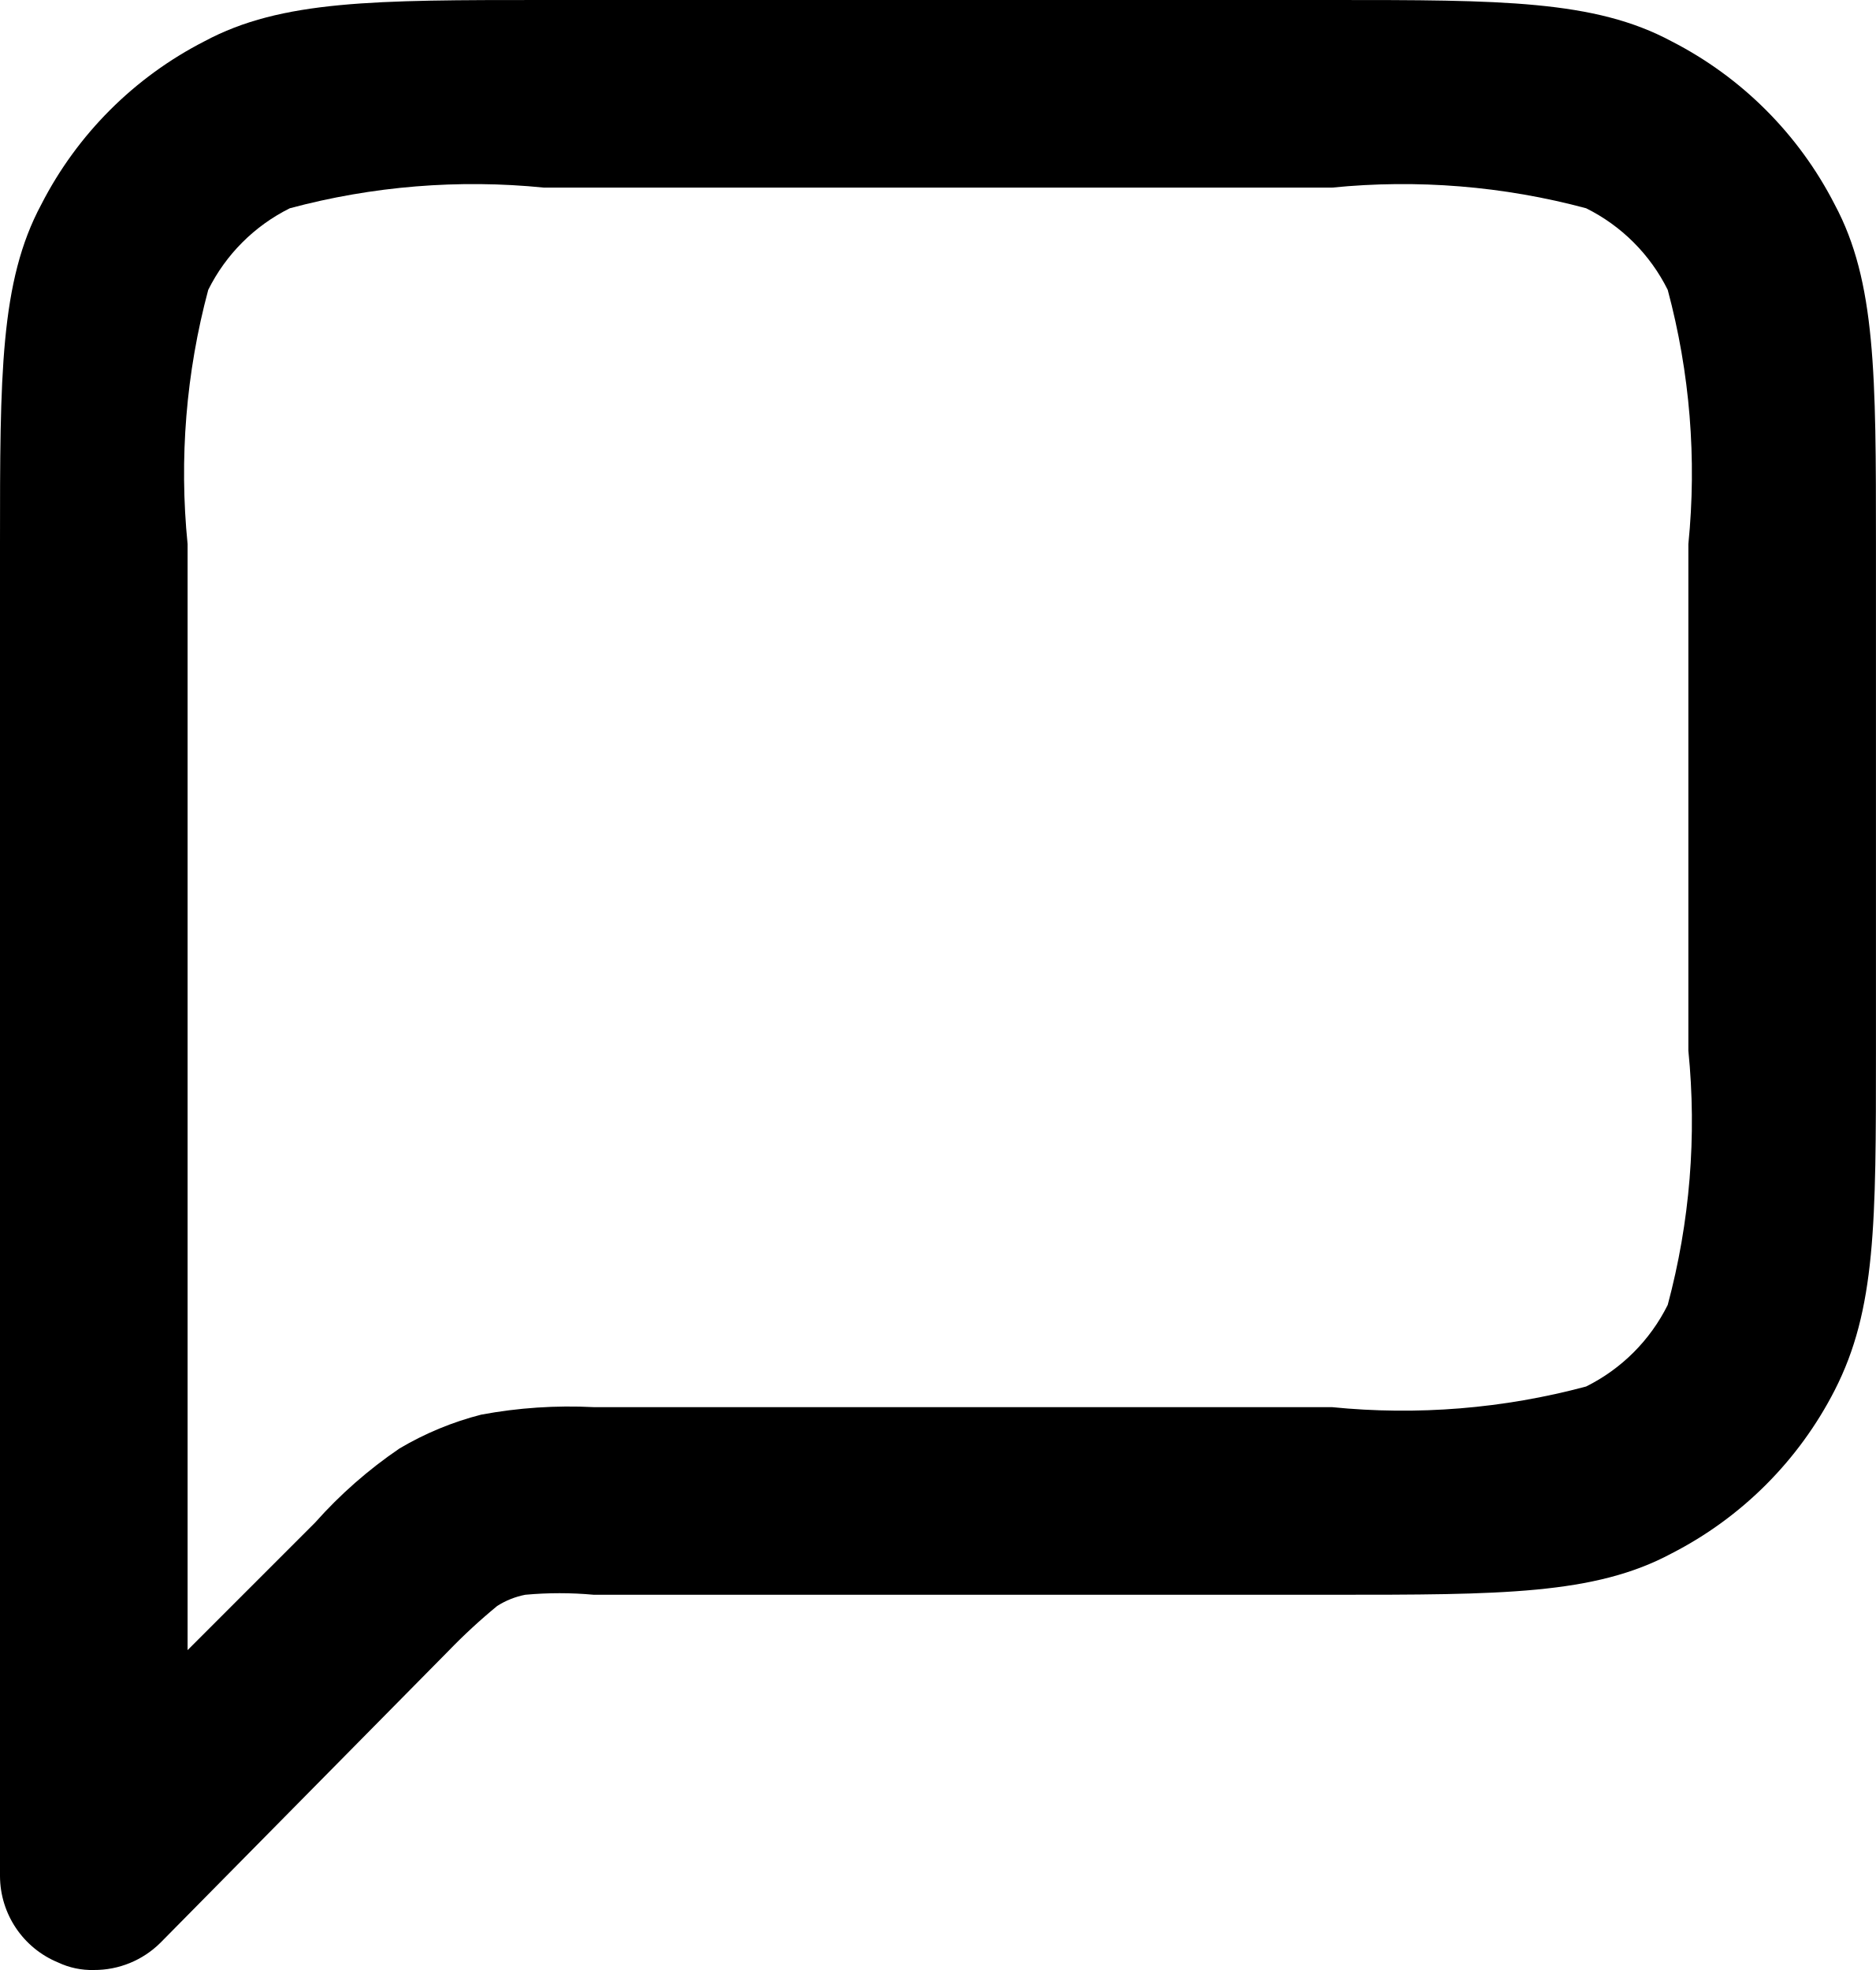
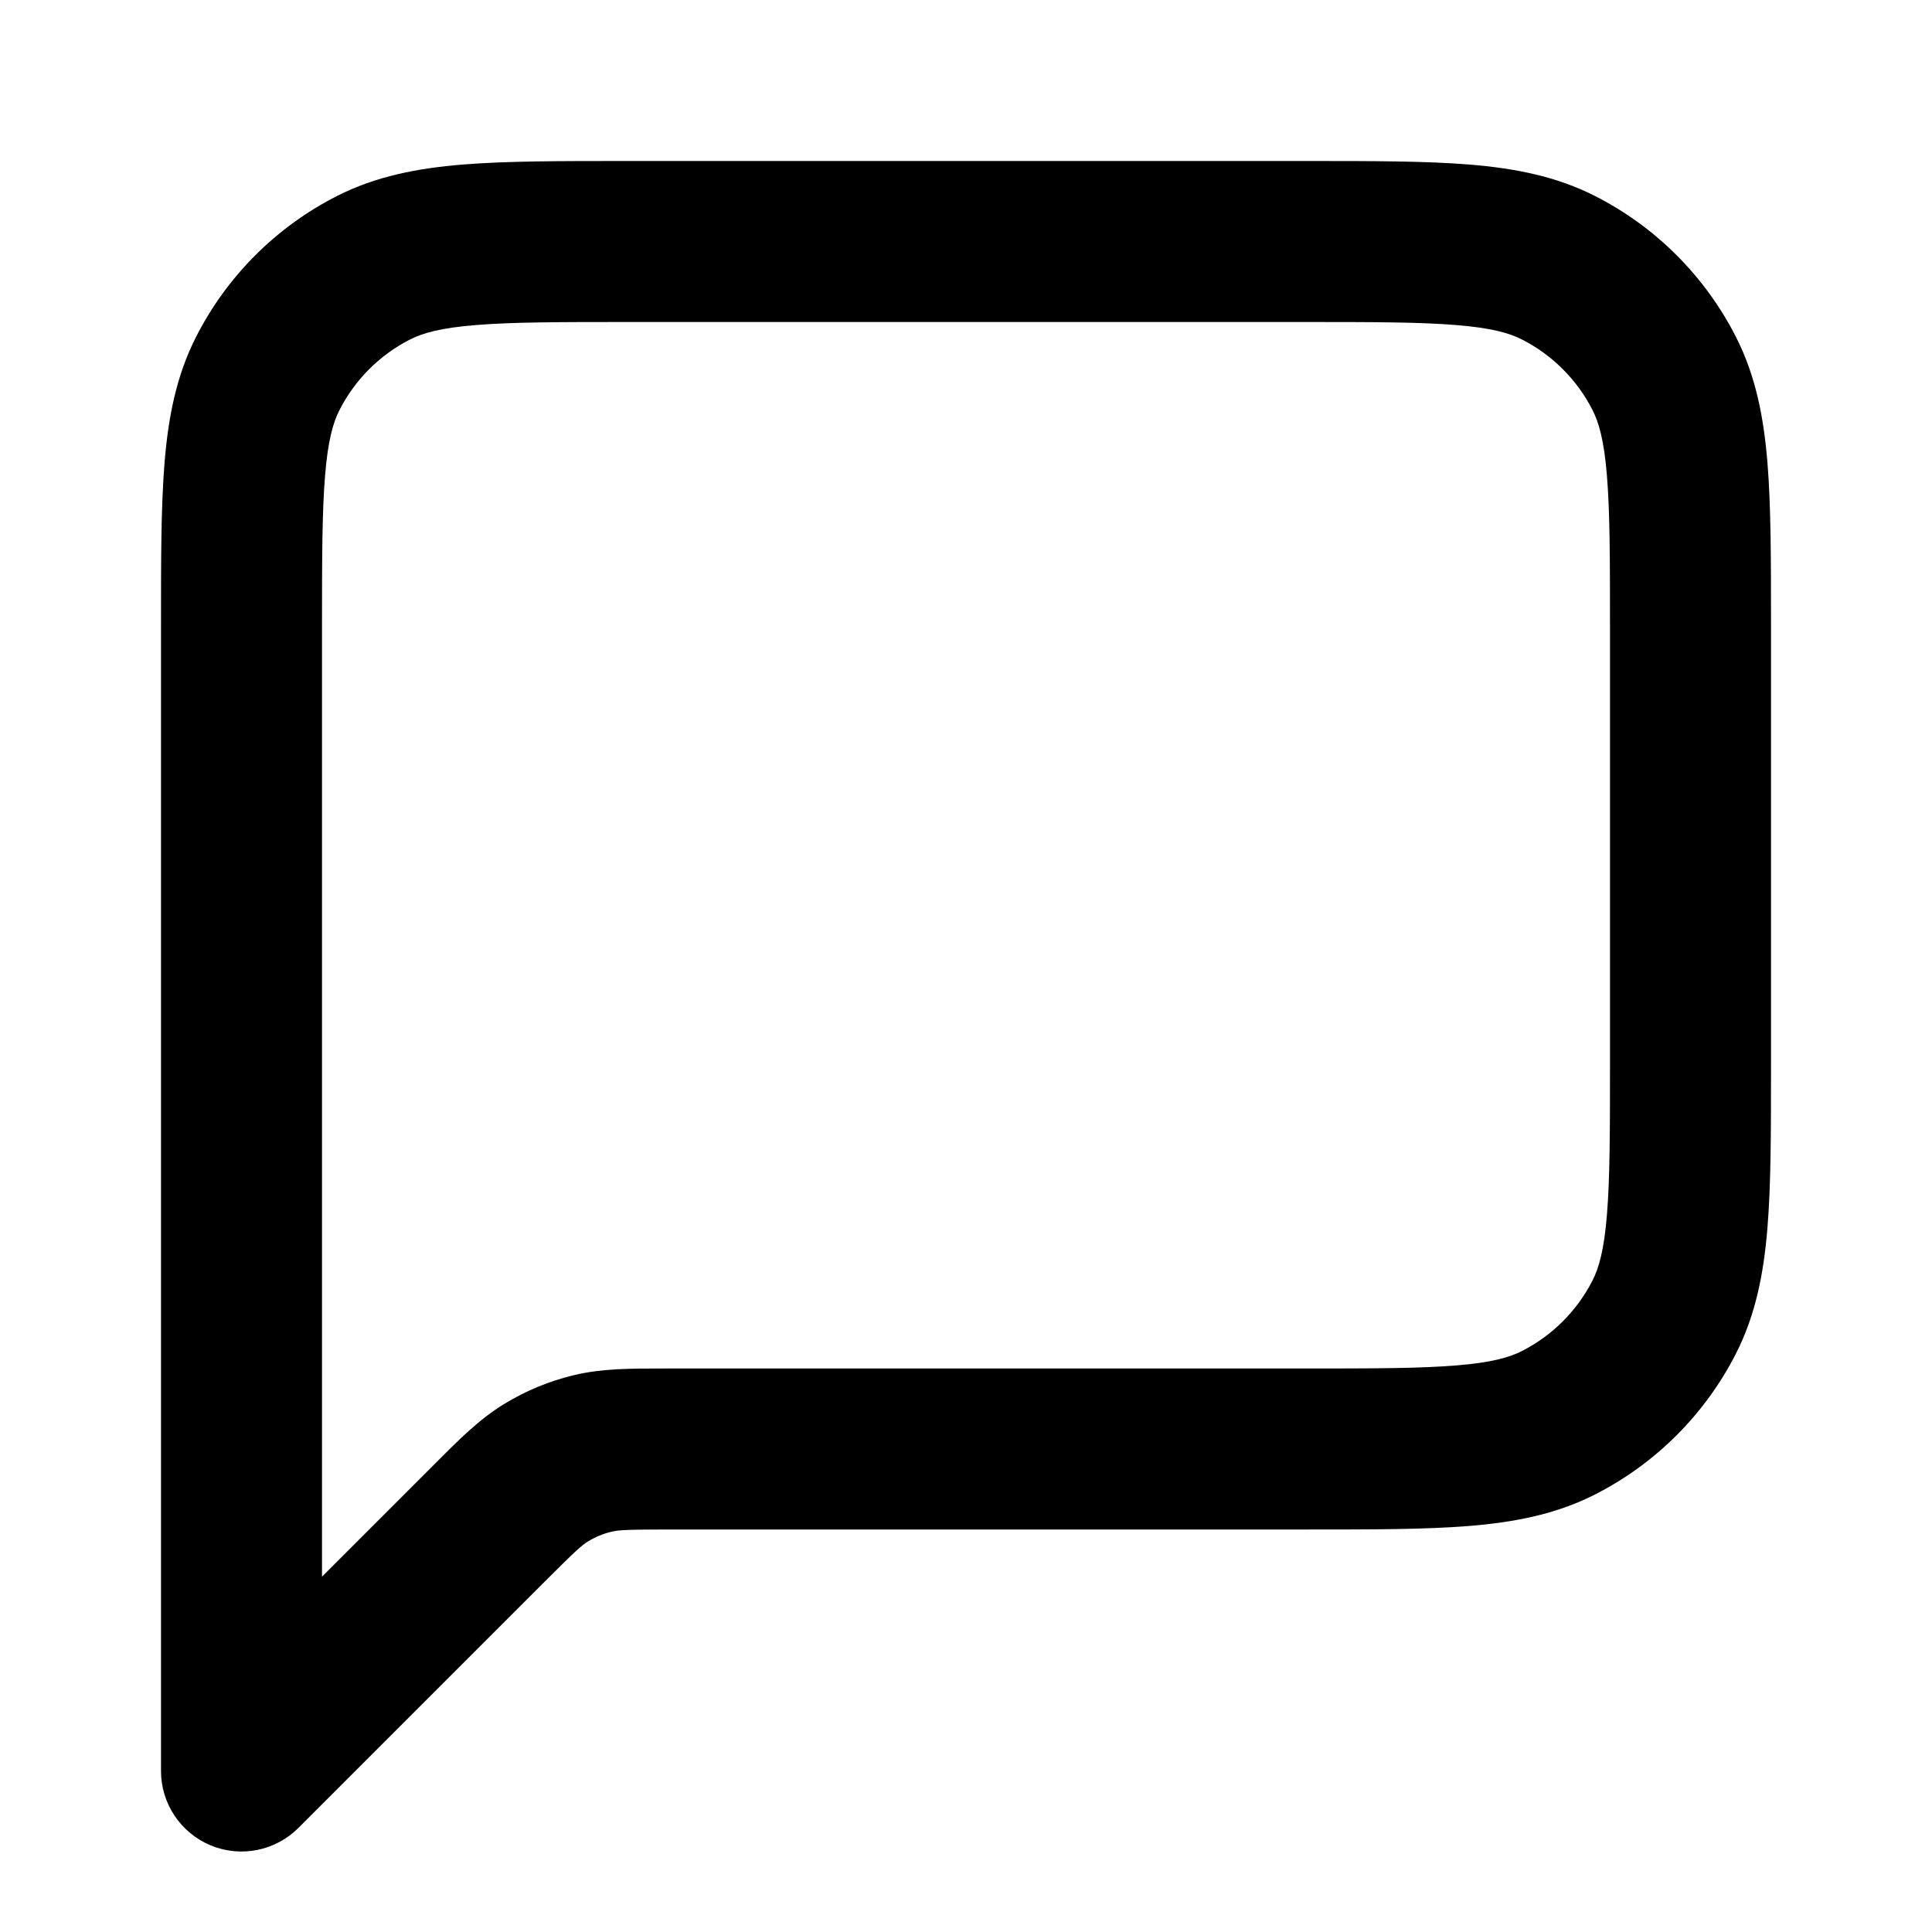
- <svg xmlns="http://www.w3.org/2000/svg" viewBox="0 0 20 21">
-   <g id="Layer_2" data-name="Layer 2">
-     <g id="message">
-       <path d="M1,21a.84.84,0,0,1-.38-.08A1,1,0,0,1,0,20V5.8C0,4,0,3,.44,2.18A4,4,0,0,1,2.18.44C3,0,4,0,5.8,0h8.4C16,0,17,0,17.82.44a4,4,0,0,1,1.74,1.74C20,3,20,4,20,5.8v5.4c0,1.84,0,2.76-.44,3.62a4,4,0,0,1-1.74,1.74C17,17,16,17,14.2,17H6.33a4,4,0,0,0-.73,0,.86.86,0,0,0-.3.12,6.18,6.18,0,0,0-.52.48L1.71,20.71A1,1,0,0,1,1,21ZM5.8,2a7.55,7.55,0,0,0-2.71.22,1.93,1.93,0,0,0-.87.87A7.55,7.55,0,0,0,2,5.8V17.59l1.36-1.36a4.85,4.85,0,0,1,.9-.79,3.33,3.33,0,0,1,.87-.36A5.12,5.12,0,0,1,6.33,15H14.2a7.55,7.55,0,0,0,2.71-.22,1.93,1.93,0,0,0,.87-.87A7.55,7.55,0,0,0,18,11.2V5.8a7.55,7.55,0,0,0-.22-2.71,1.93,1.93,0,0,0-.87-.87A7.55,7.55,0,0,0,14.2,2Z" />
-     </g>
-   </g>
+ <svg xmlns="http://www.w3.org/2000/svg" width="24" height="24" viewBox="0 0 24 24" fill="none">
+   <path fill-rule="evenodd" clip-rule="evenodd" d="M7.759 2H16.241C17.046 2 17.711 2 18.252 2.044C18.814 2.09 19.331 2.189 19.816 2.436C20.569 2.819 21.18 3.431 21.564 4.184C21.811 4.669 21.91 5.186 21.956 5.748C22 6.289 22 6.954 22 7.759V13.241C22 14.046 22 14.711 21.956 15.252C21.91 15.814 21.811 16.331 21.564 16.816C21.18 17.569 20.569 18.18 19.816 18.564C19.331 18.811 18.814 18.91 18.252 18.956C17.711 19 17.046 19 16.241 19H8.325C7.789 19 7.683 19.006 7.595 19.028C7.493 19.052 7.395 19.093 7.306 19.147C7.228 19.195 7.149 19.265 6.77 19.644L3.707 22.707C3.421 22.993 2.991 23.079 2.617 22.924C2.244 22.769 2 22.404 2 22L2 7.759C2 6.954 2 6.289 2.044 5.748C2.09 5.186 2.189 4.669 2.436 4.184C2.819 3.431 3.431 2.819 4.184 2.436C4.669 2.189 5.186 2.09 5.748 2.044C6.289 2 6.954 2 7.759 2ZM5.911 4.038C5.473 4.073 5.248 4.138 5.092 4.218C4.716 4.41 4.41 4.716 4.218 5.092C4.138 5.248 4.073 5.473 4.038 5.911C4.001 6.361 4 6.943 4 7.8V19.586L5.356 18.23C5.375 18.21 5.395 18.191 5.415 18.171C5.702 17.883 5.955 17.629 6.261 17.442C6.529 17.278 6.822 17.156 7.128 17.083C7.477 16.999 7.835 17 8.242 17C8.27 17 8.297 17 8.325 17H16.2C17.057 17 17.639 16.999 18.089 16.962C18.527 16.927 18.752 16.862 18.908 16.782C19.284 16.59 19.59 16.284 19.782 15.908C19.862 15.752 19.927 15.527 19.962 15.089C19.999 14.639 20 14.057 20 13.2V7.8C20 6.943 19.999 6.361 19.962 5.911C19.927 5.473 19.862 5.248 19.782 5.092C19.59 4.716 19.284 4.41 18.908 4.218C18.752 4.138 18.527 4.073 18.089 4.038C17.639 4.001 17.057 4 16.2 4H7.8C6.943 4 6.361 4.001 5.911 4.038Z" fill="black" />
</svg>
